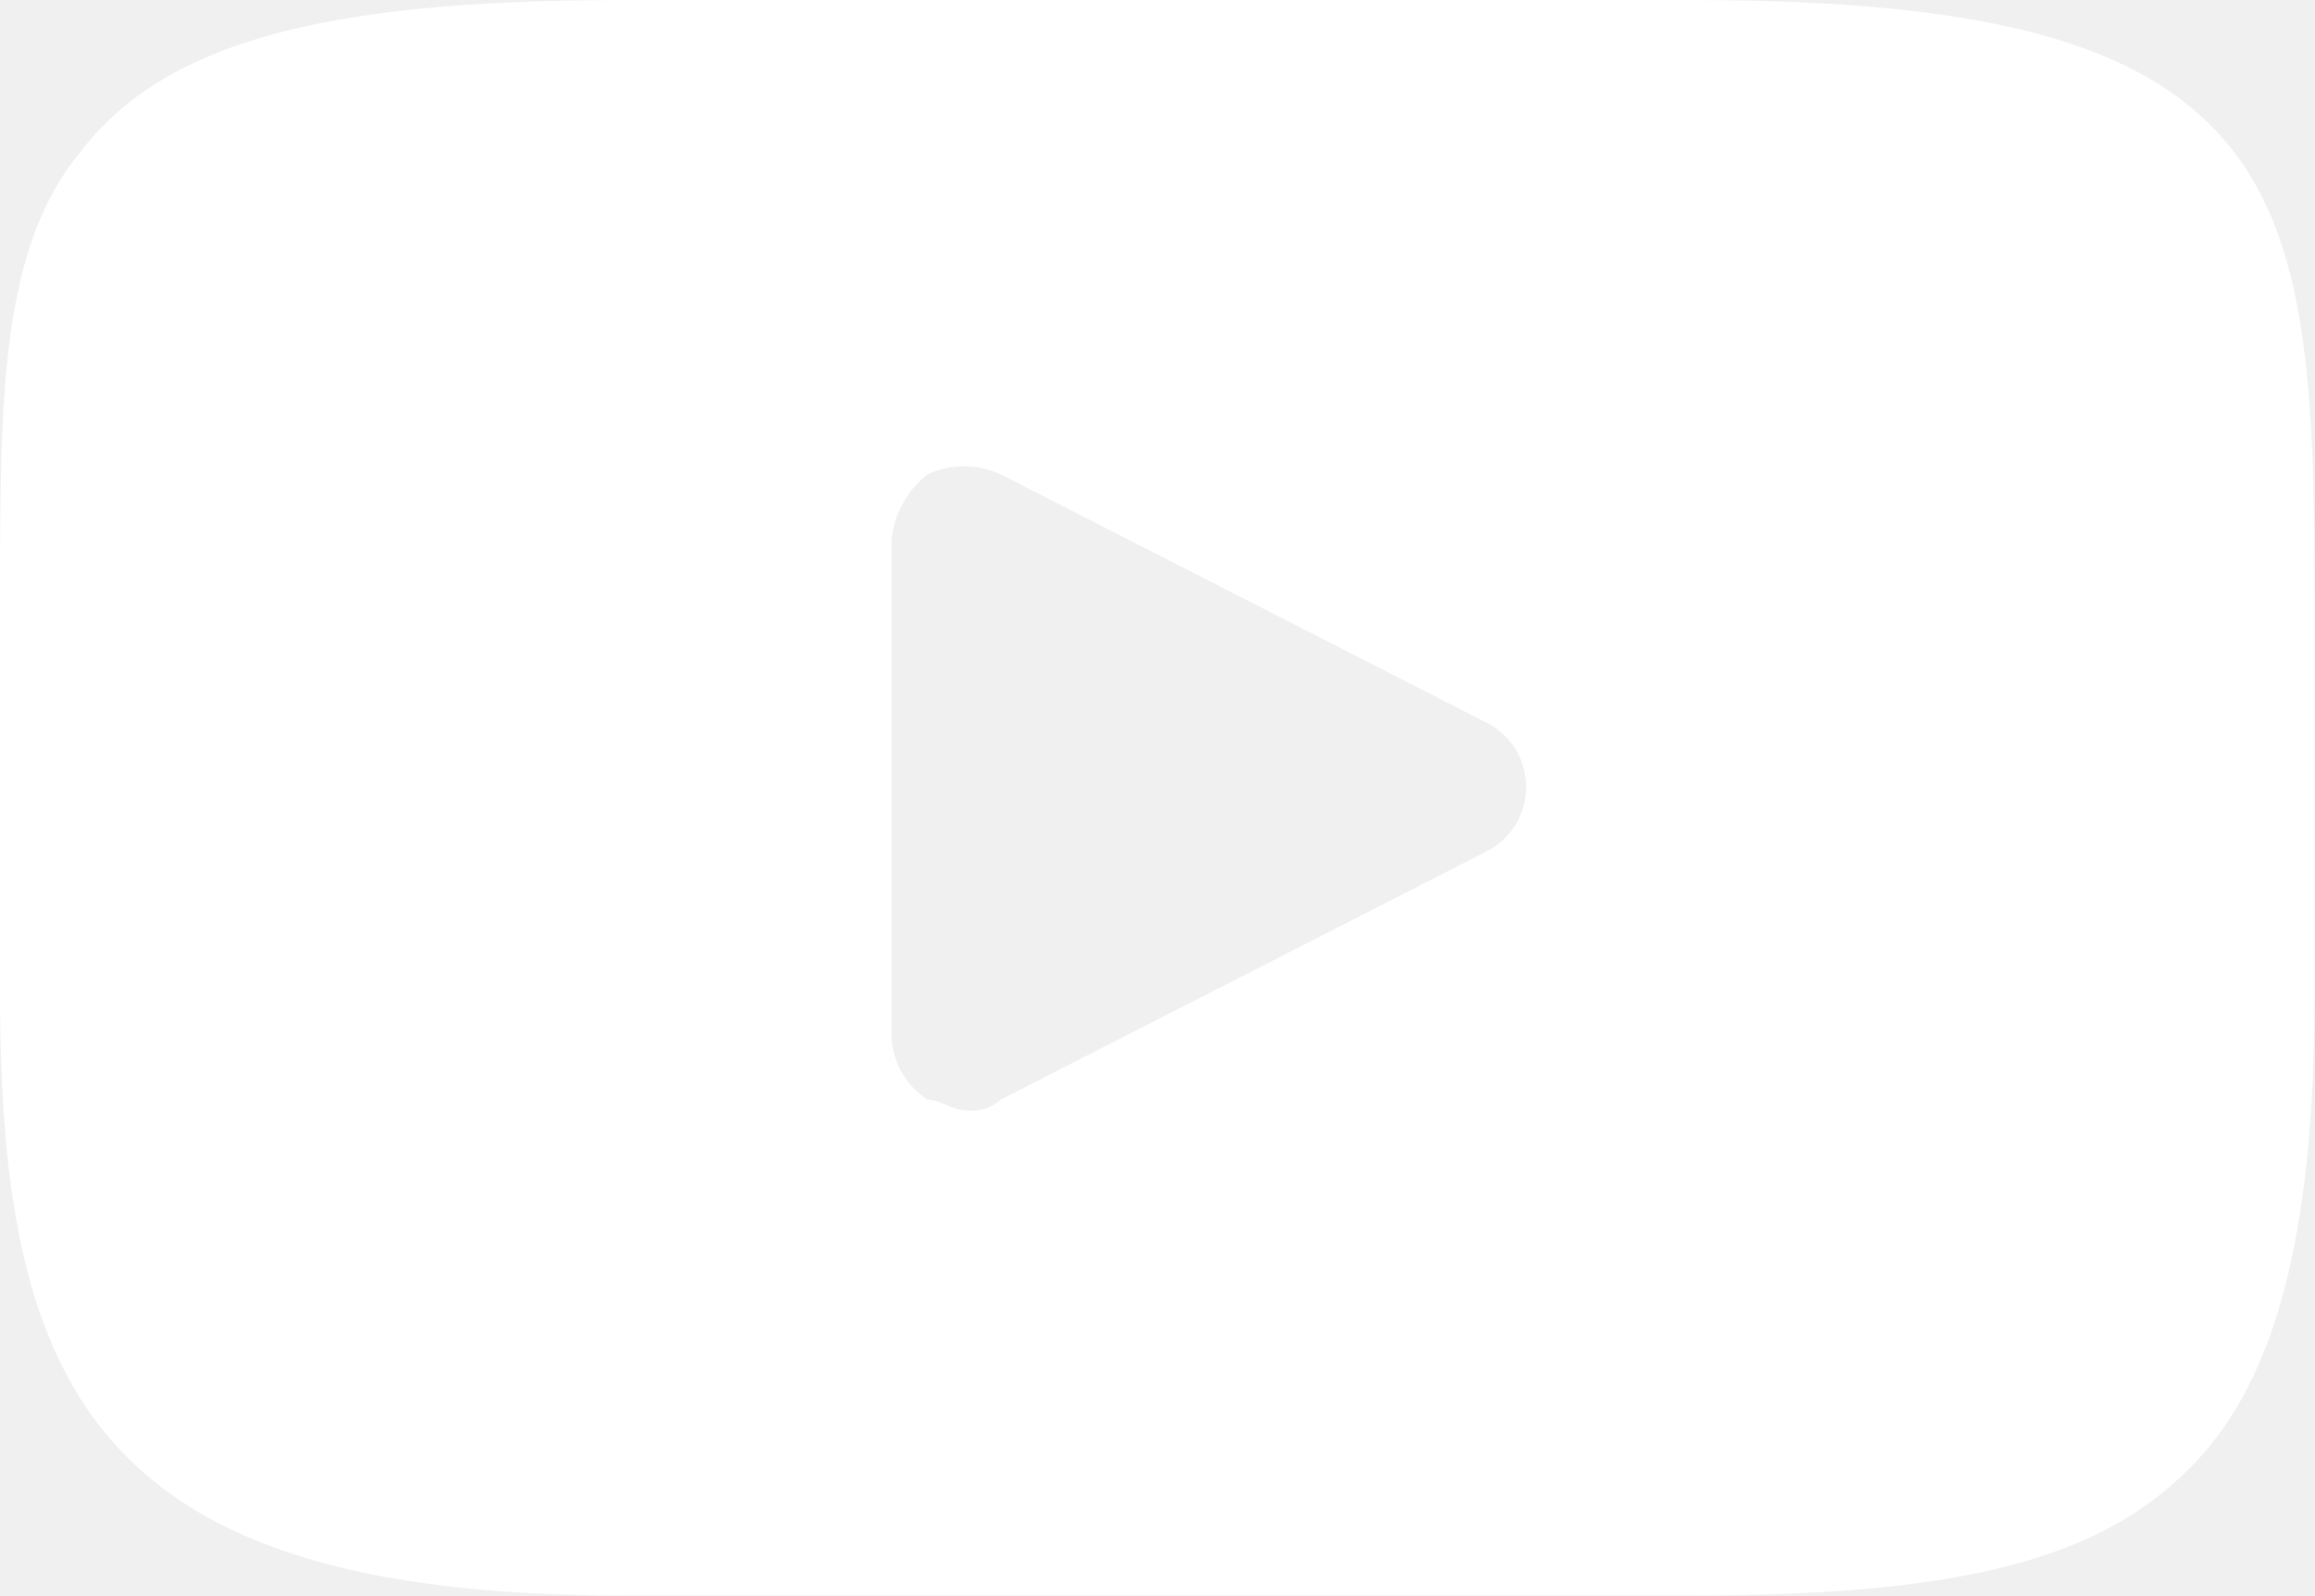
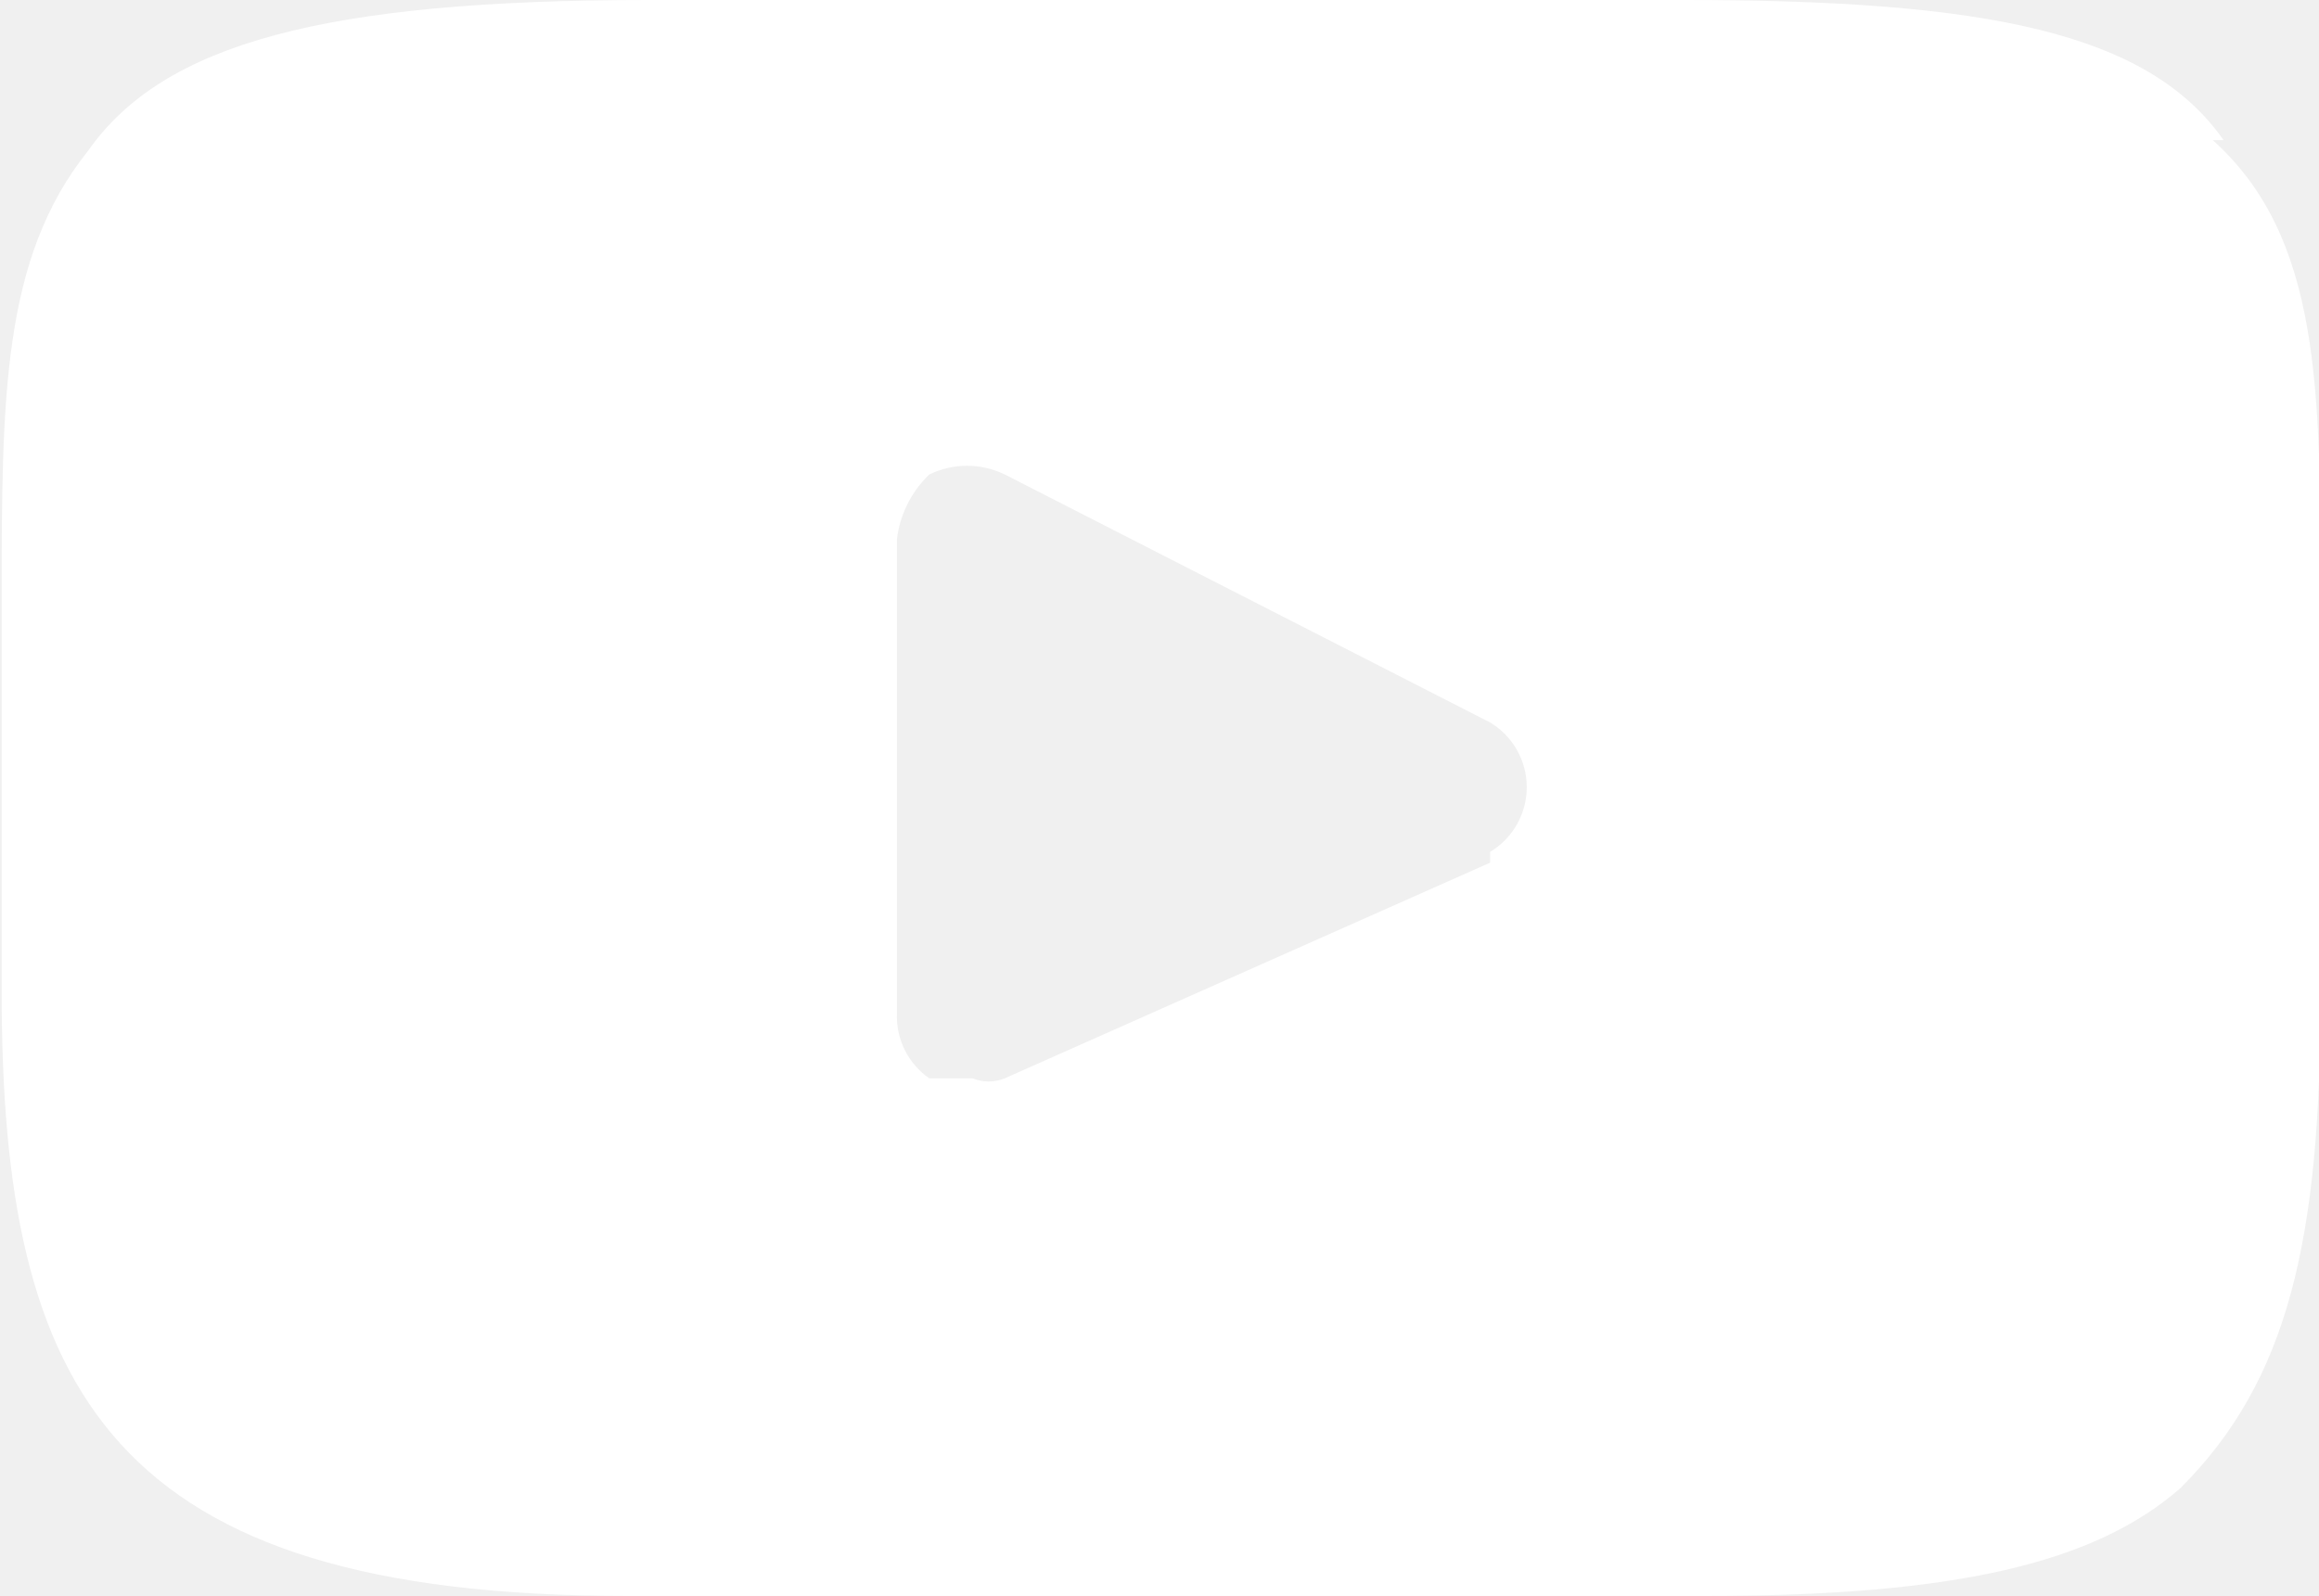
- <svg xmlns="http://www.w3.org/2000/svg" width="21.469" height="14.8" viewBox="0 0 21.469 14.8">
+ <svg xmlns="http://www.w3.org/2000/svg" width="21.5" height="14.8" viewBox="0 0 21.469 14.8">
  <defs>
-     <style>
-       .cls-1 {
-         fill: #fff;
-         fill-rule: evenodd;
-       }
-     </style>
+     <style>.cls-1 { fill: #fff; fill-rule: evenodd; }</style>
  </defs>
-   <path id="you_копия" data-name="you копия" class="cls-1" d="M530.629,10465.4c-0.775-.9-2.206-1.3-4.938-1.3h-9.917c-2.795,0-4.249.4-5.021,1.4-0.753.9-.753,2.3-0.753,4.2v3.6c0,3.7.893,5.6,5.774,5.6h9.917c2.37,0,3.682-.3,4.532-1.1,0.871-.8,1.242-2.2,1.242-4.5v-3.6C531.465,10467.7,531.407,10466.3,530.629,10465.4Zm-6.848,6.6-4.5,2.3a0.4,0.4,0,0,1-.32.1c-0.125,0-.249-0.1-0.359-0.1a0.728,0.728,0,0,1-.334-0.6v-4.6a0.892,0.892,0,0,1,.333-0.6,0.806,0.806,0,0,1,.679,0l4.5,2.3A0.669,0.669,0,0,1,523.781,10472Z" transform="translate(-510 -10464.1)" />
+   <path id="you_копия" data-name="you копия" class="cls-1" d="M20.6 1.3c-.7-1-2.2-1.3-5-1.3H6C3 0 1.5.4.8 1.4 0 2.4 0 3.7 0 5.6v3.6c0 3.7 1 5.6 5.8 5.6h10c2.3 0 3.6-.3 4.4-1 1-1 1.3-2.3 1.3-4.6V5.6c0-2 0-3.4-1-4.3zM13.8 8L9.3 10a.4.4 0 0 1-.3 0h-.4a.7.7 0 0 1-.3-.6V5a1 1 0 0 1 .3-.6.8.8 0 0 1 .7 0l4.5 2.3a.7.7 0 0 1 0 1.2z" />
</svg>
